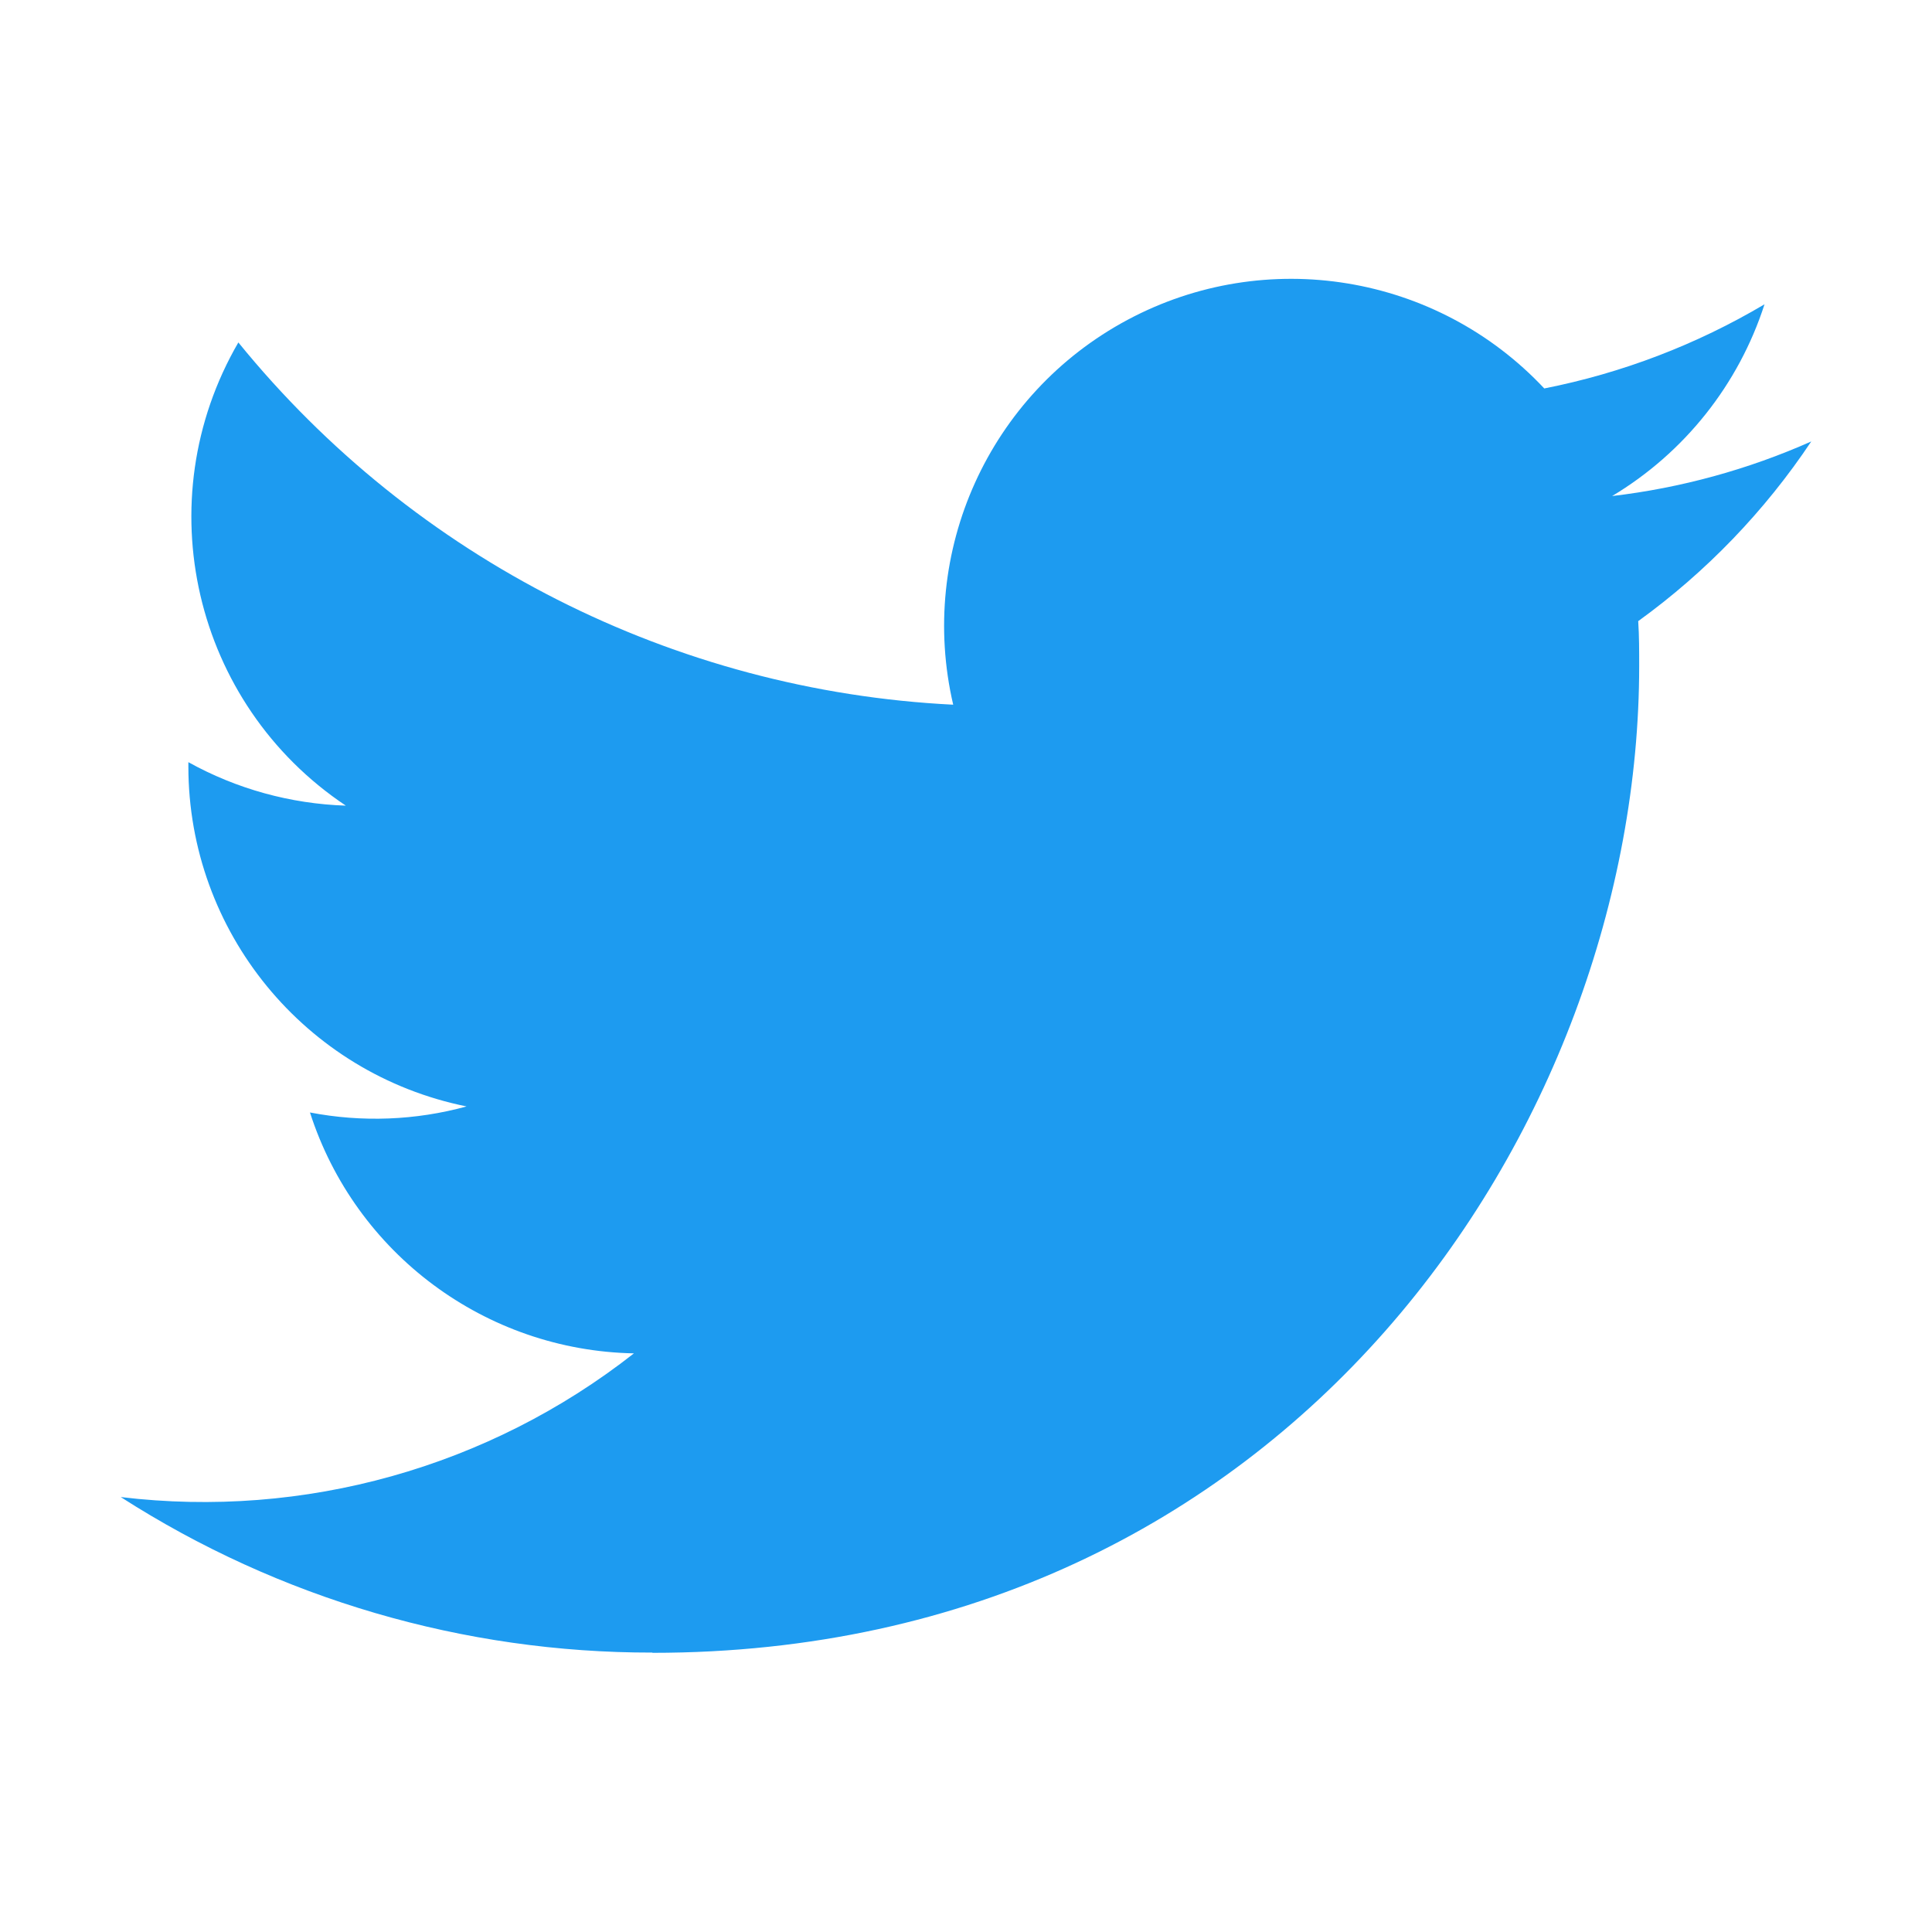
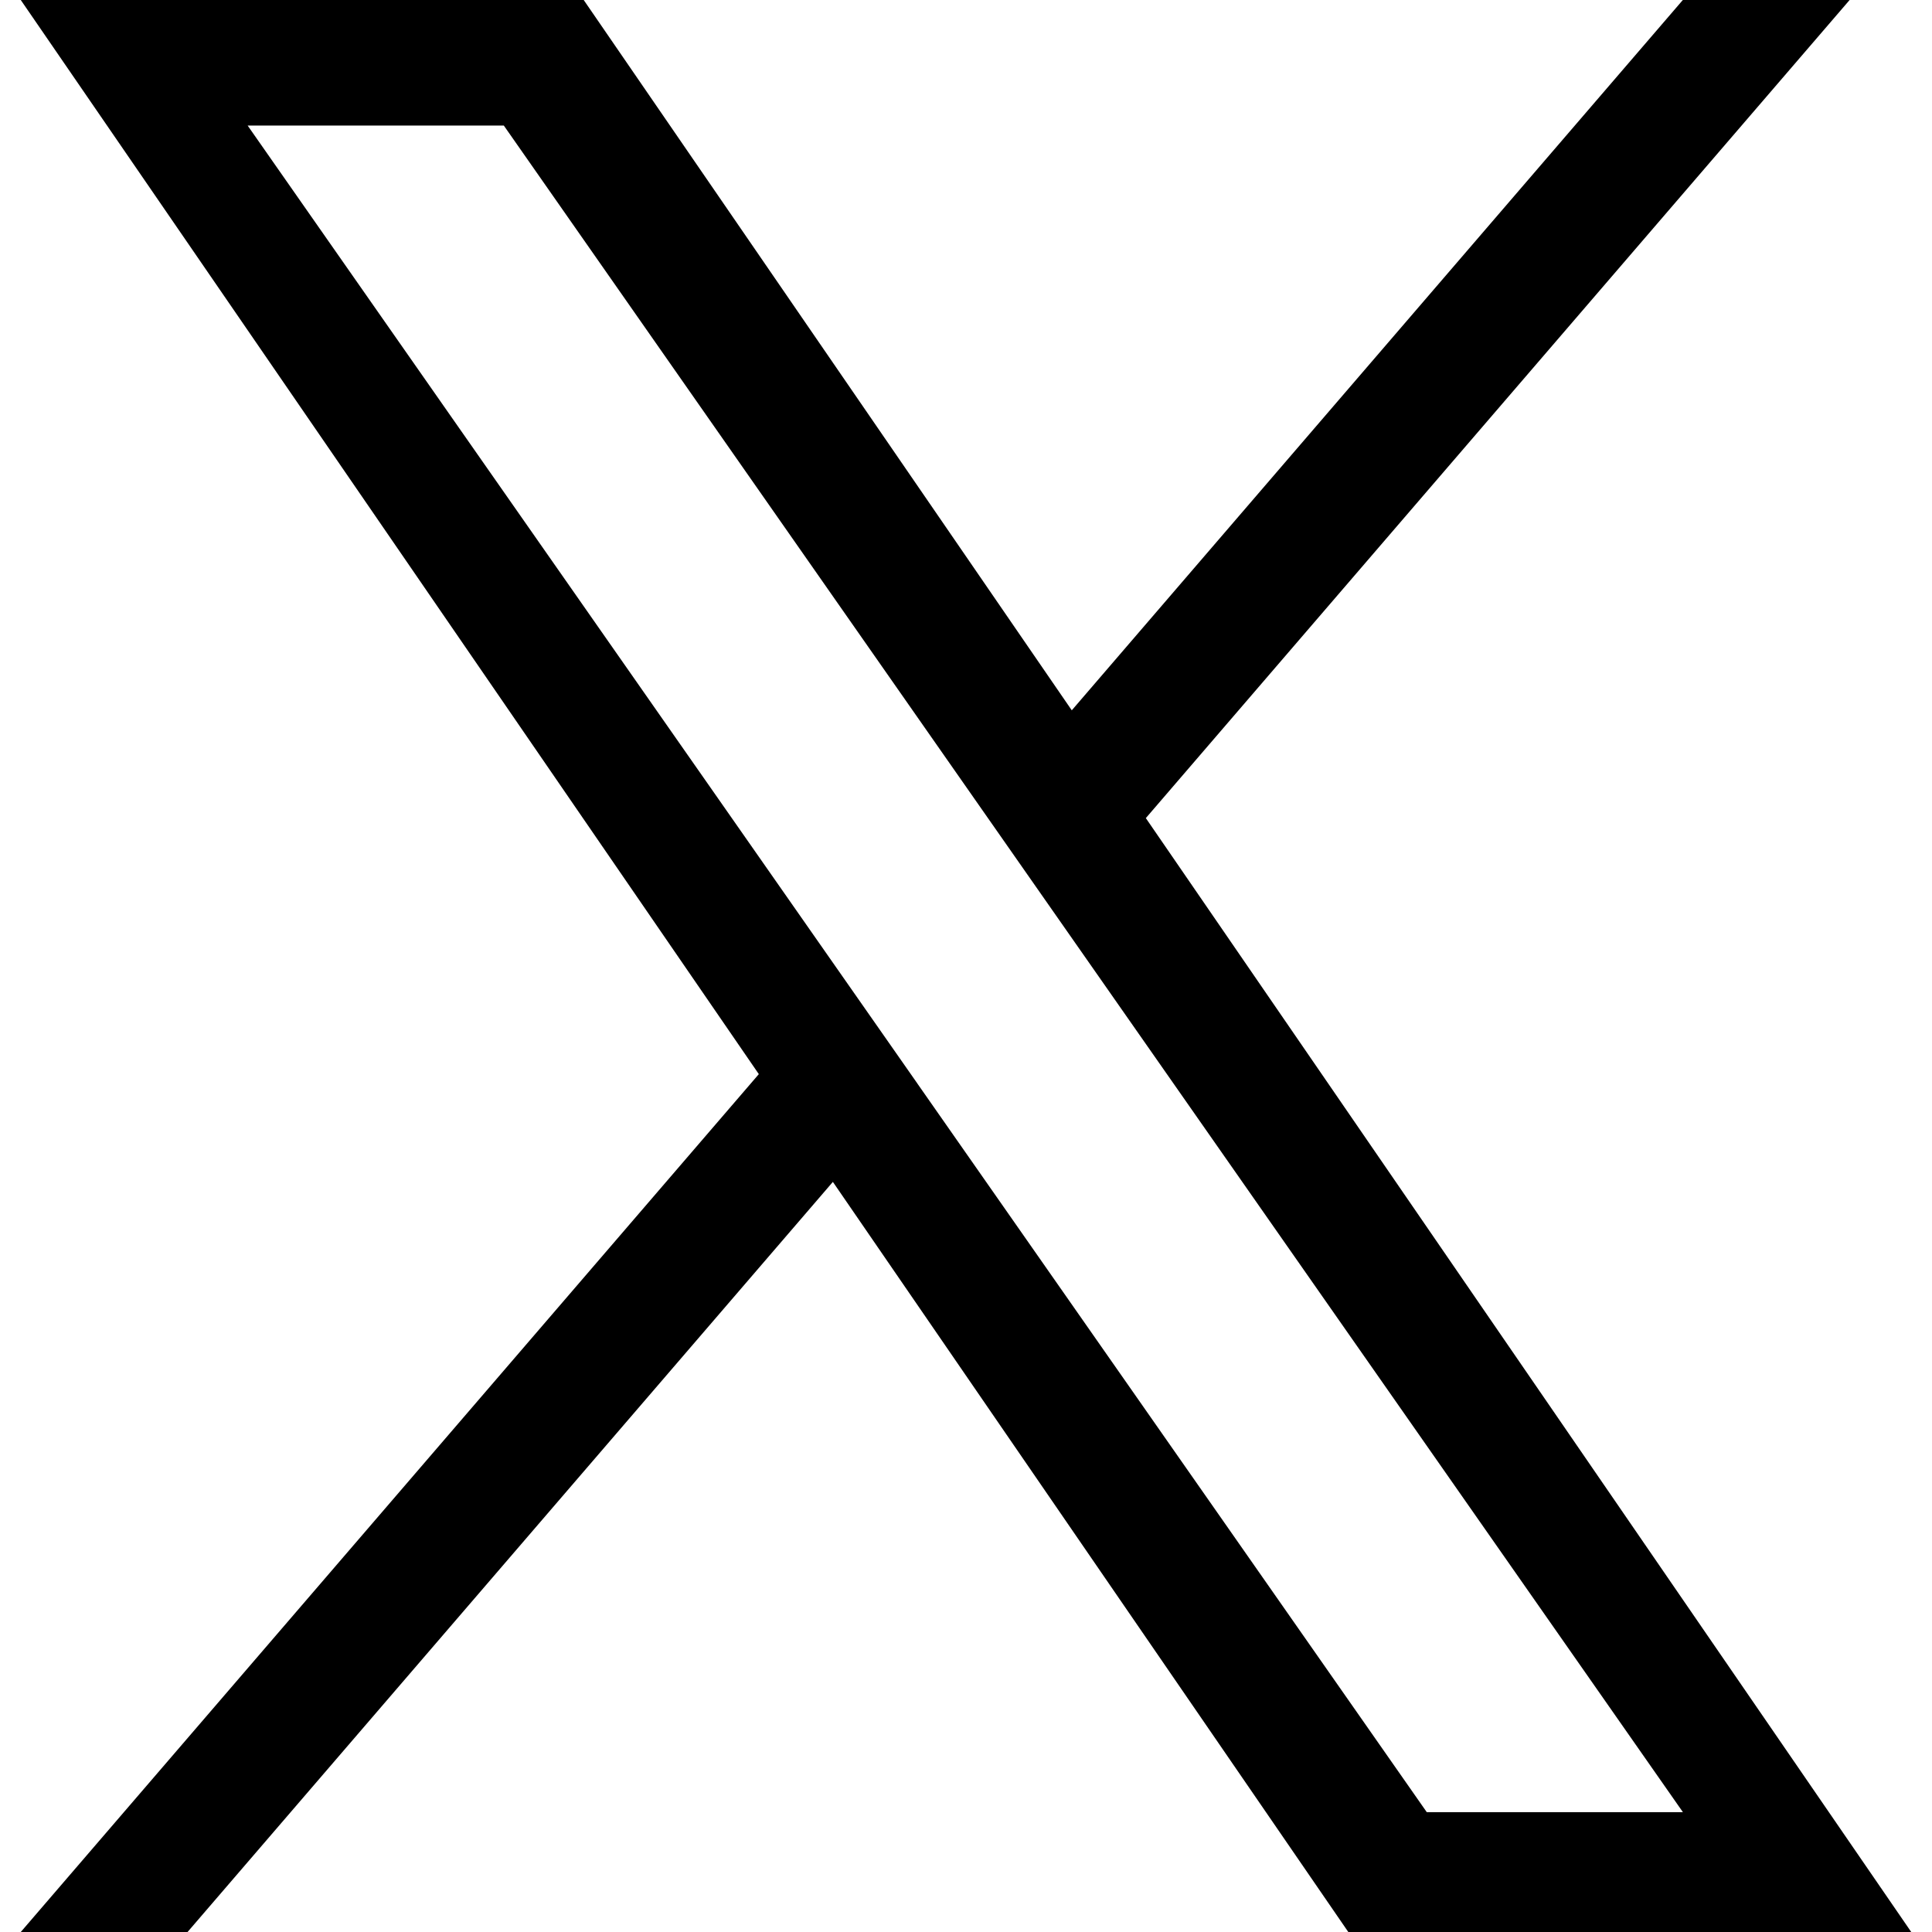
- <svg xmlns="http://www.w3.org/2000/svg" width="800px" height="800px" viewBox="0 0 16 16" fill="none">
-   <path fill="#1D9BF0" d="M13.567 5.144c.008.123.008.247.008.371 0 3.796-2.889 8.173-8.172 8.173v-.002A8.131 8.131 0 011 12.398a5.768 5.768 0 004.25-1.19 2.876 2.876 0 01-2.683-1.995c.431.083.875.066 1.297-.05A2.873 2.873 0 011.56 6.348v-.036c.4.222.847.345 1.304.36a2.876 2.876 0 01-.89-3.836 8.152 8.152 0 005.92 3 2.874 2.874 0 014.895-2.619 5.763 5.763 0 001.824-.697 2.883 2.883 0 01-1.262 1.588A5.712 5.712 0 0015 3.656a5.834 5.834 0 01-1.433 1.488z" />
+ <svg xmlns="http://www.w3.org/2000/svg" viewBox="0 0 128 128">
+   <path d="M75.916 54.2L122.542 0h-11.05L71.008 47.06L38.672 0H1.376l48.898 71.164L1.376 128h11.05L55.18 78.303L89.328 128h37.296L75.913 54.2ZM60.782 71.79l-4.955-7.086l-39.42-56.386h16.972L65.19 53.824l4.954 7.086l41.353 59.15h-16.97L60.782 71.793Z" />
</svg>
